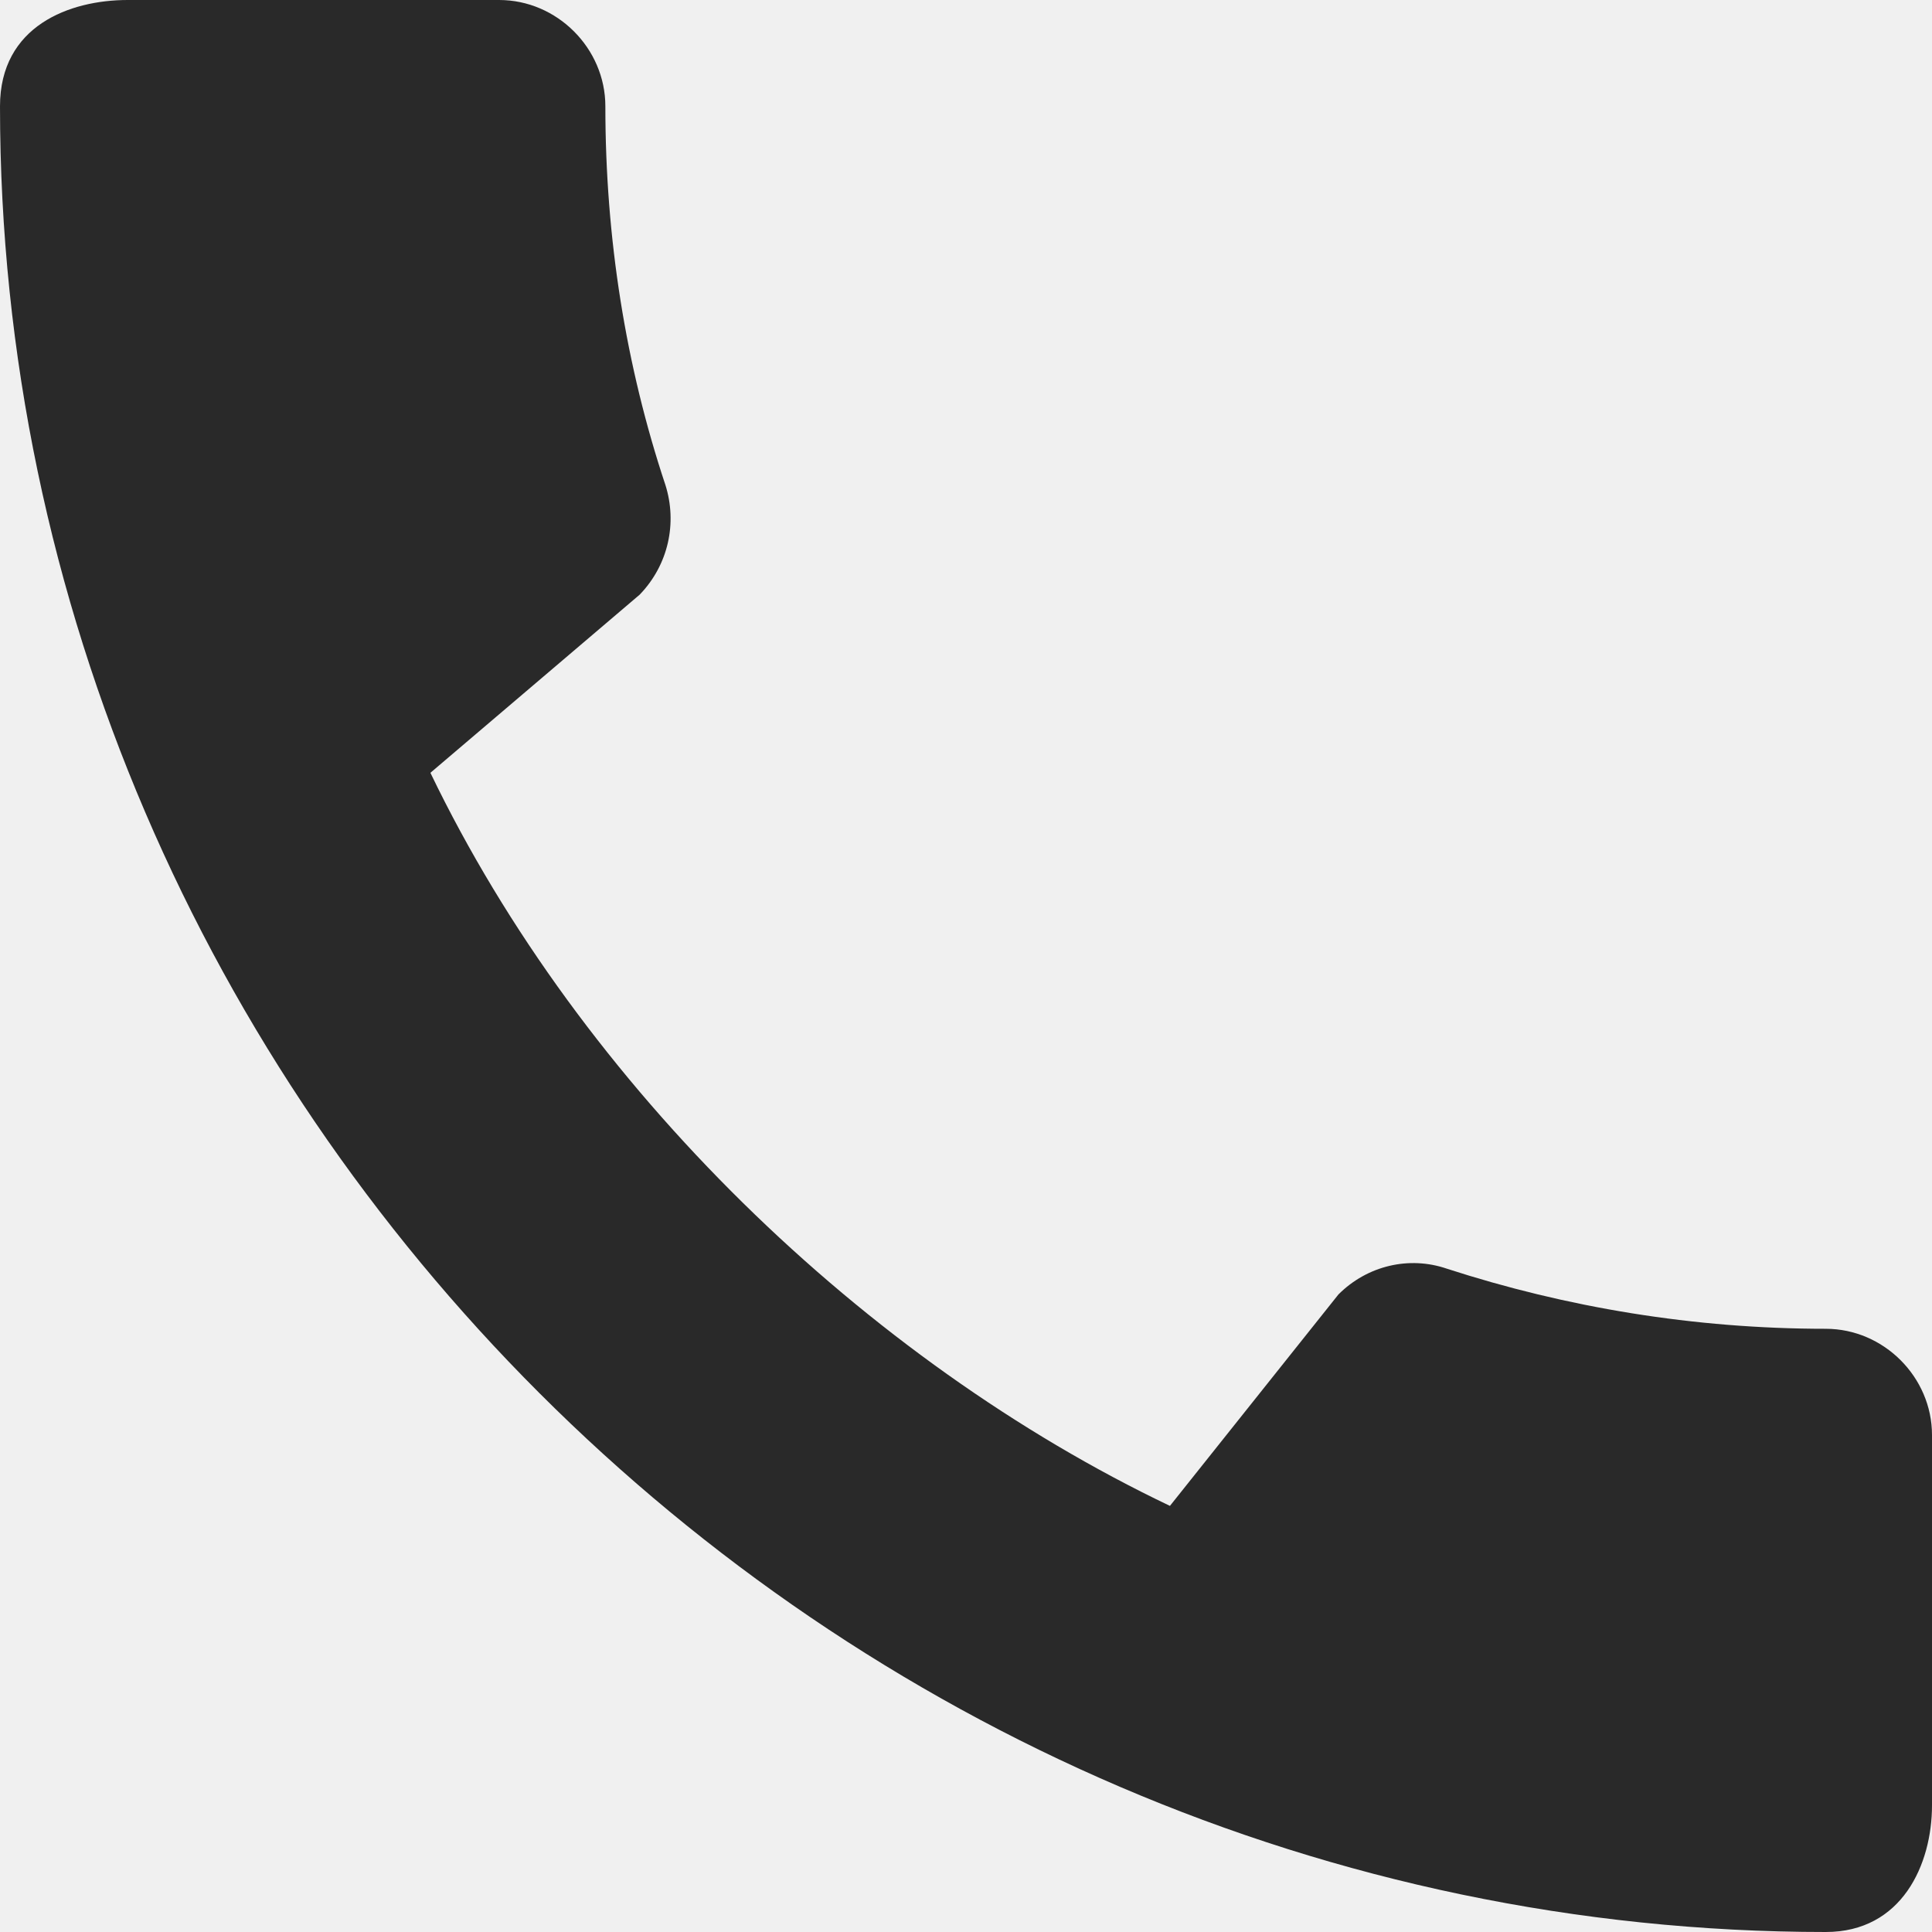
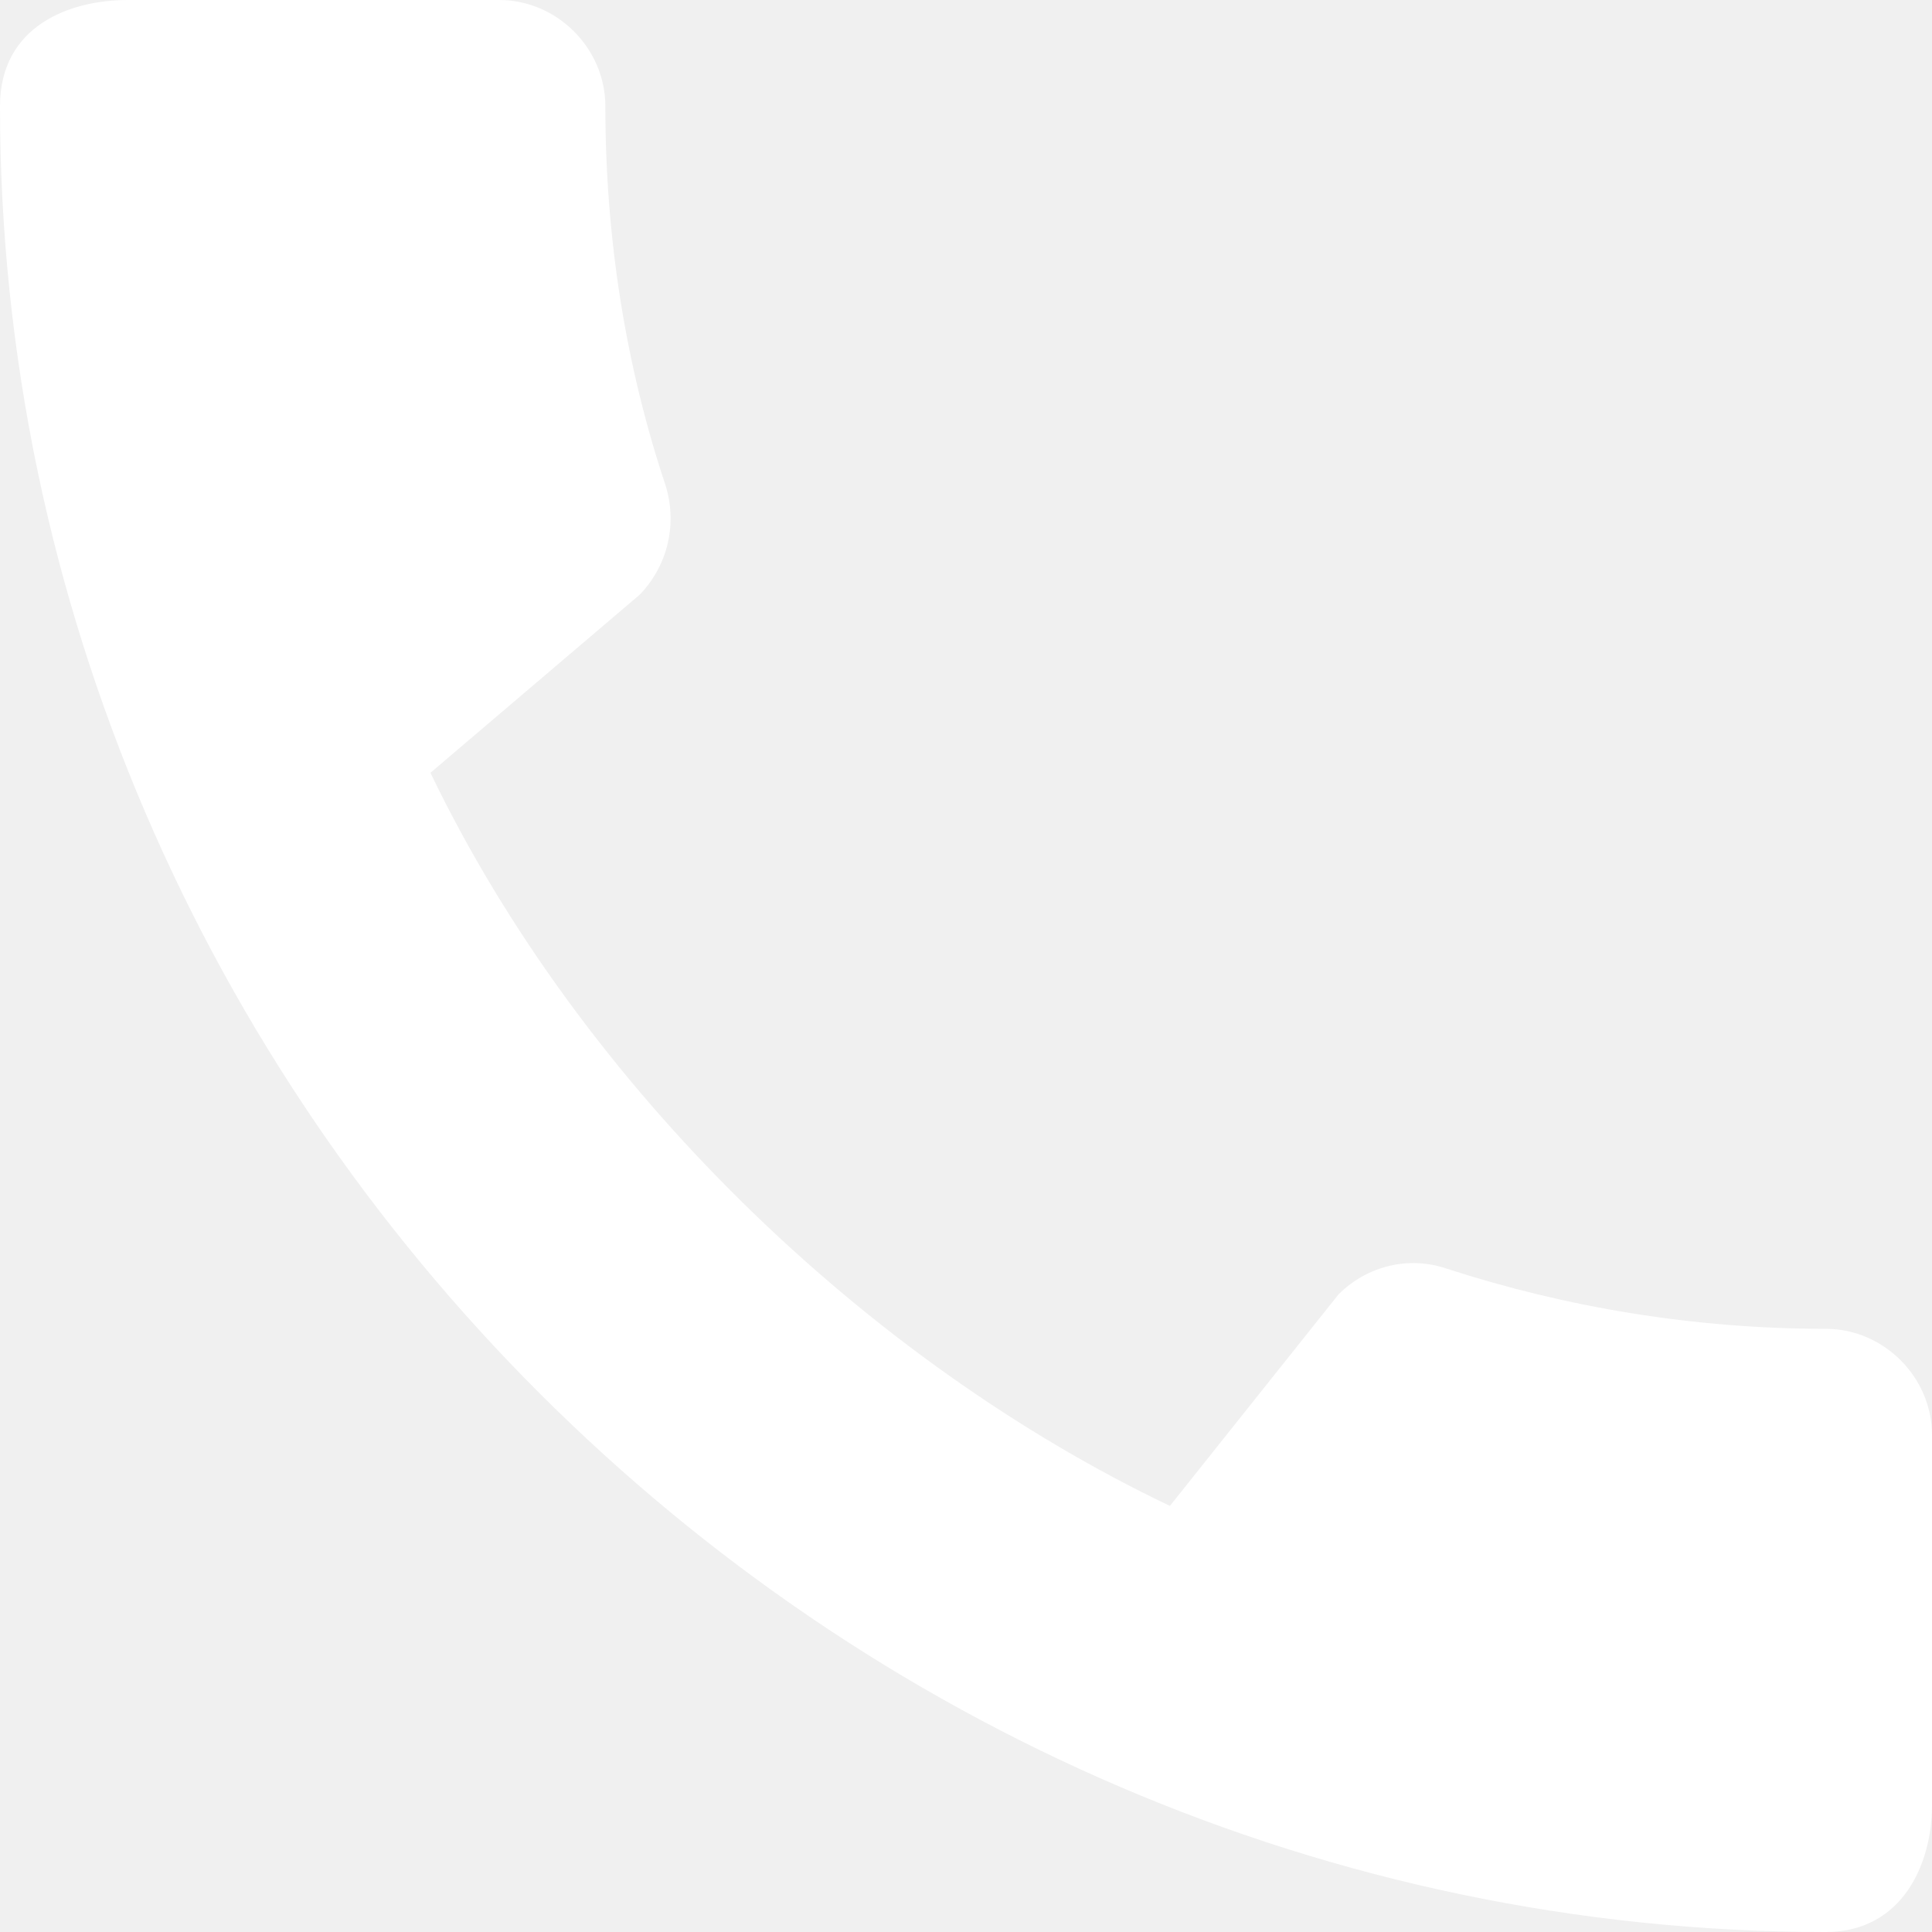
- <svg xmlns="http://www.w3.org/2000/svg" width="18" height="18" viewBox="0 0 18 18" fill="none">
-   <path d="M17.01 12.38C15.78 12.38 14.59 12.18 13.48 11.82C13.13 11.7 12.74 11.79 12.47 12.06L10.9 14.03C8.07 12.68 5.42 10.13 4.01 7.2L5.96 5.54C6.23 5.26 6.31 4.87 6.2 4.52C5.83 3.41 5.64 2.22 5.64 0.99C5.64 0.45 5.19 0 4.65 0H1.19C0.65 0 0 0.24 0 0.99C0 10.28 7.73 18 17.01 18C17.72 18 18 17.37 18 16.82V13.37C18 12.83 17.55 12.38 17.01 12.38Z" fill="#292929" />
+ <svg xmlns="http://www.w3.org/2000/svg" width="24" height="24" viewBox="0 0 24 24" fill="none">
+   <path d="M22.68 16.507C21.04 16.507 19.453 16.24 17.973 15.76C17.507 15.6 16.987 15.72 16.627 16.08L14.533 18.707C10.76 16.907 7.227 13.507 5.347 9.6L7.947 7.387C8.307 7.013 8.413 6.493 8.267 6.027C7.773 4.547 7.52 2.96 7.52 1.32C7.52 0.6 6.92 0 6.2 0H1.587C0.867 0 0 0.32 0 1.32C0 13.707 10.307 24 22.68 24C23.627 24 24 23.16 24 22.427V17.827C24 17.107 23.4 16.507 22.68 16.507Z" fill="white" />
</svg>
